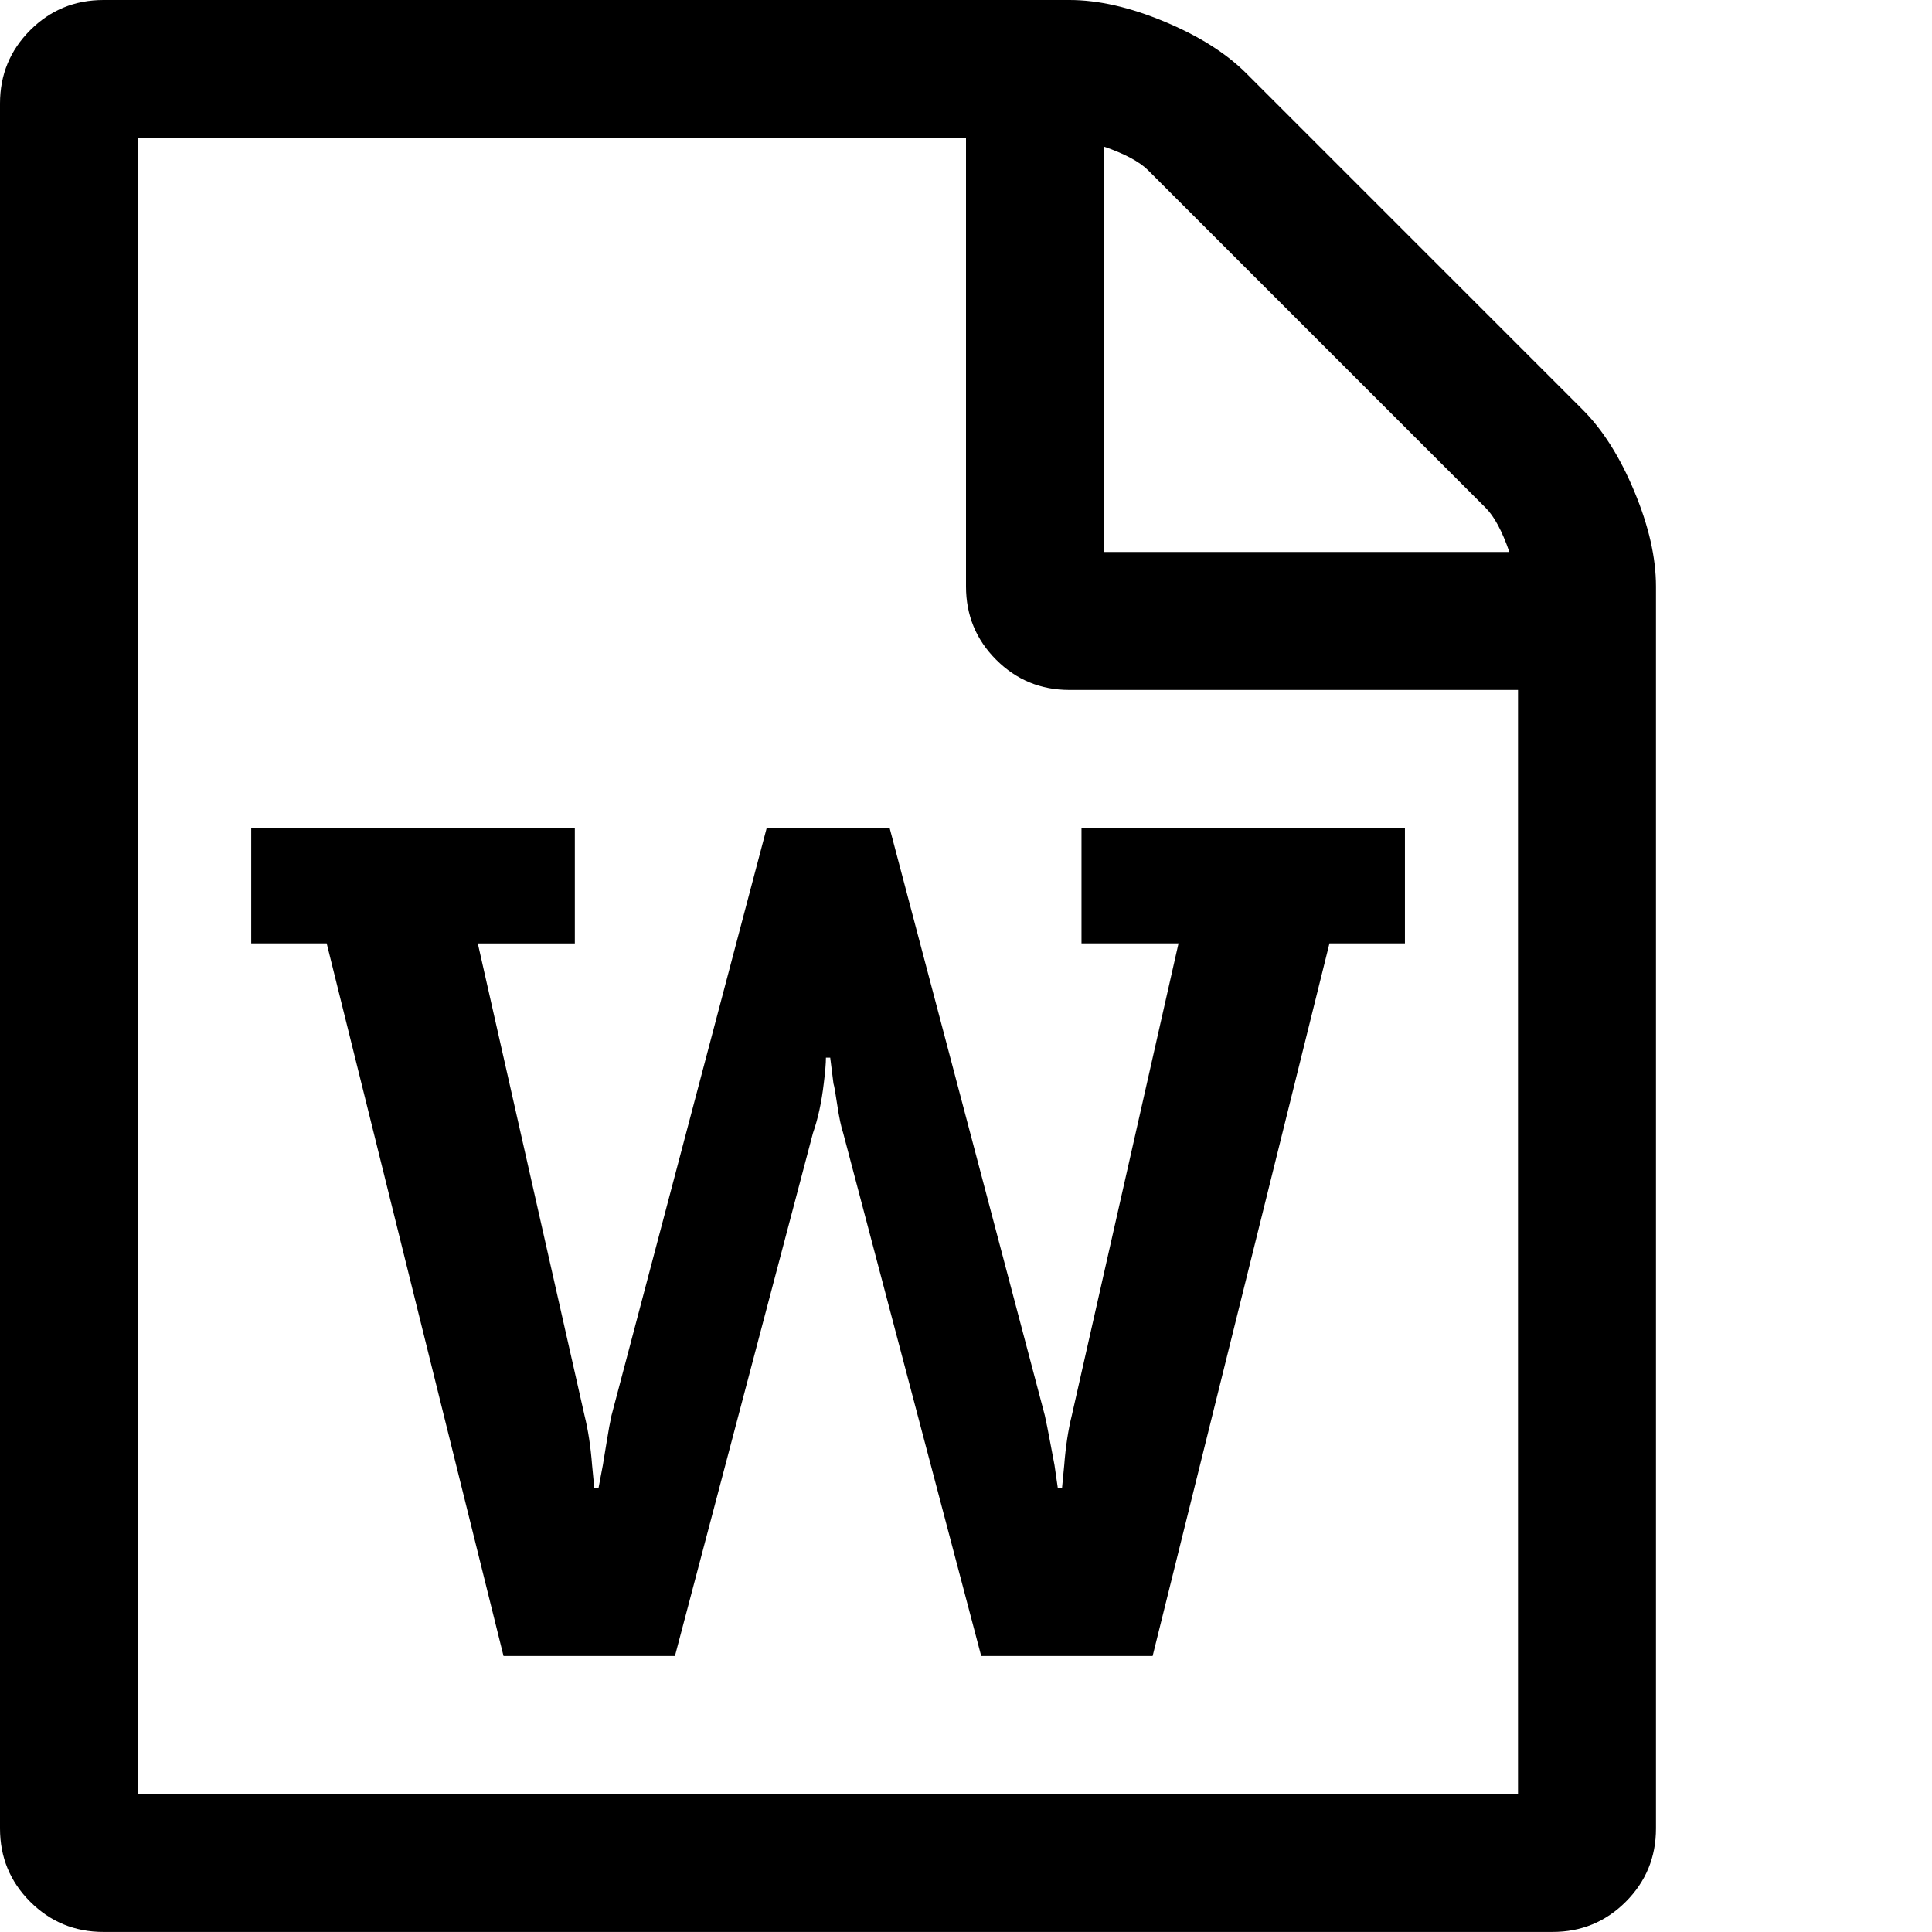
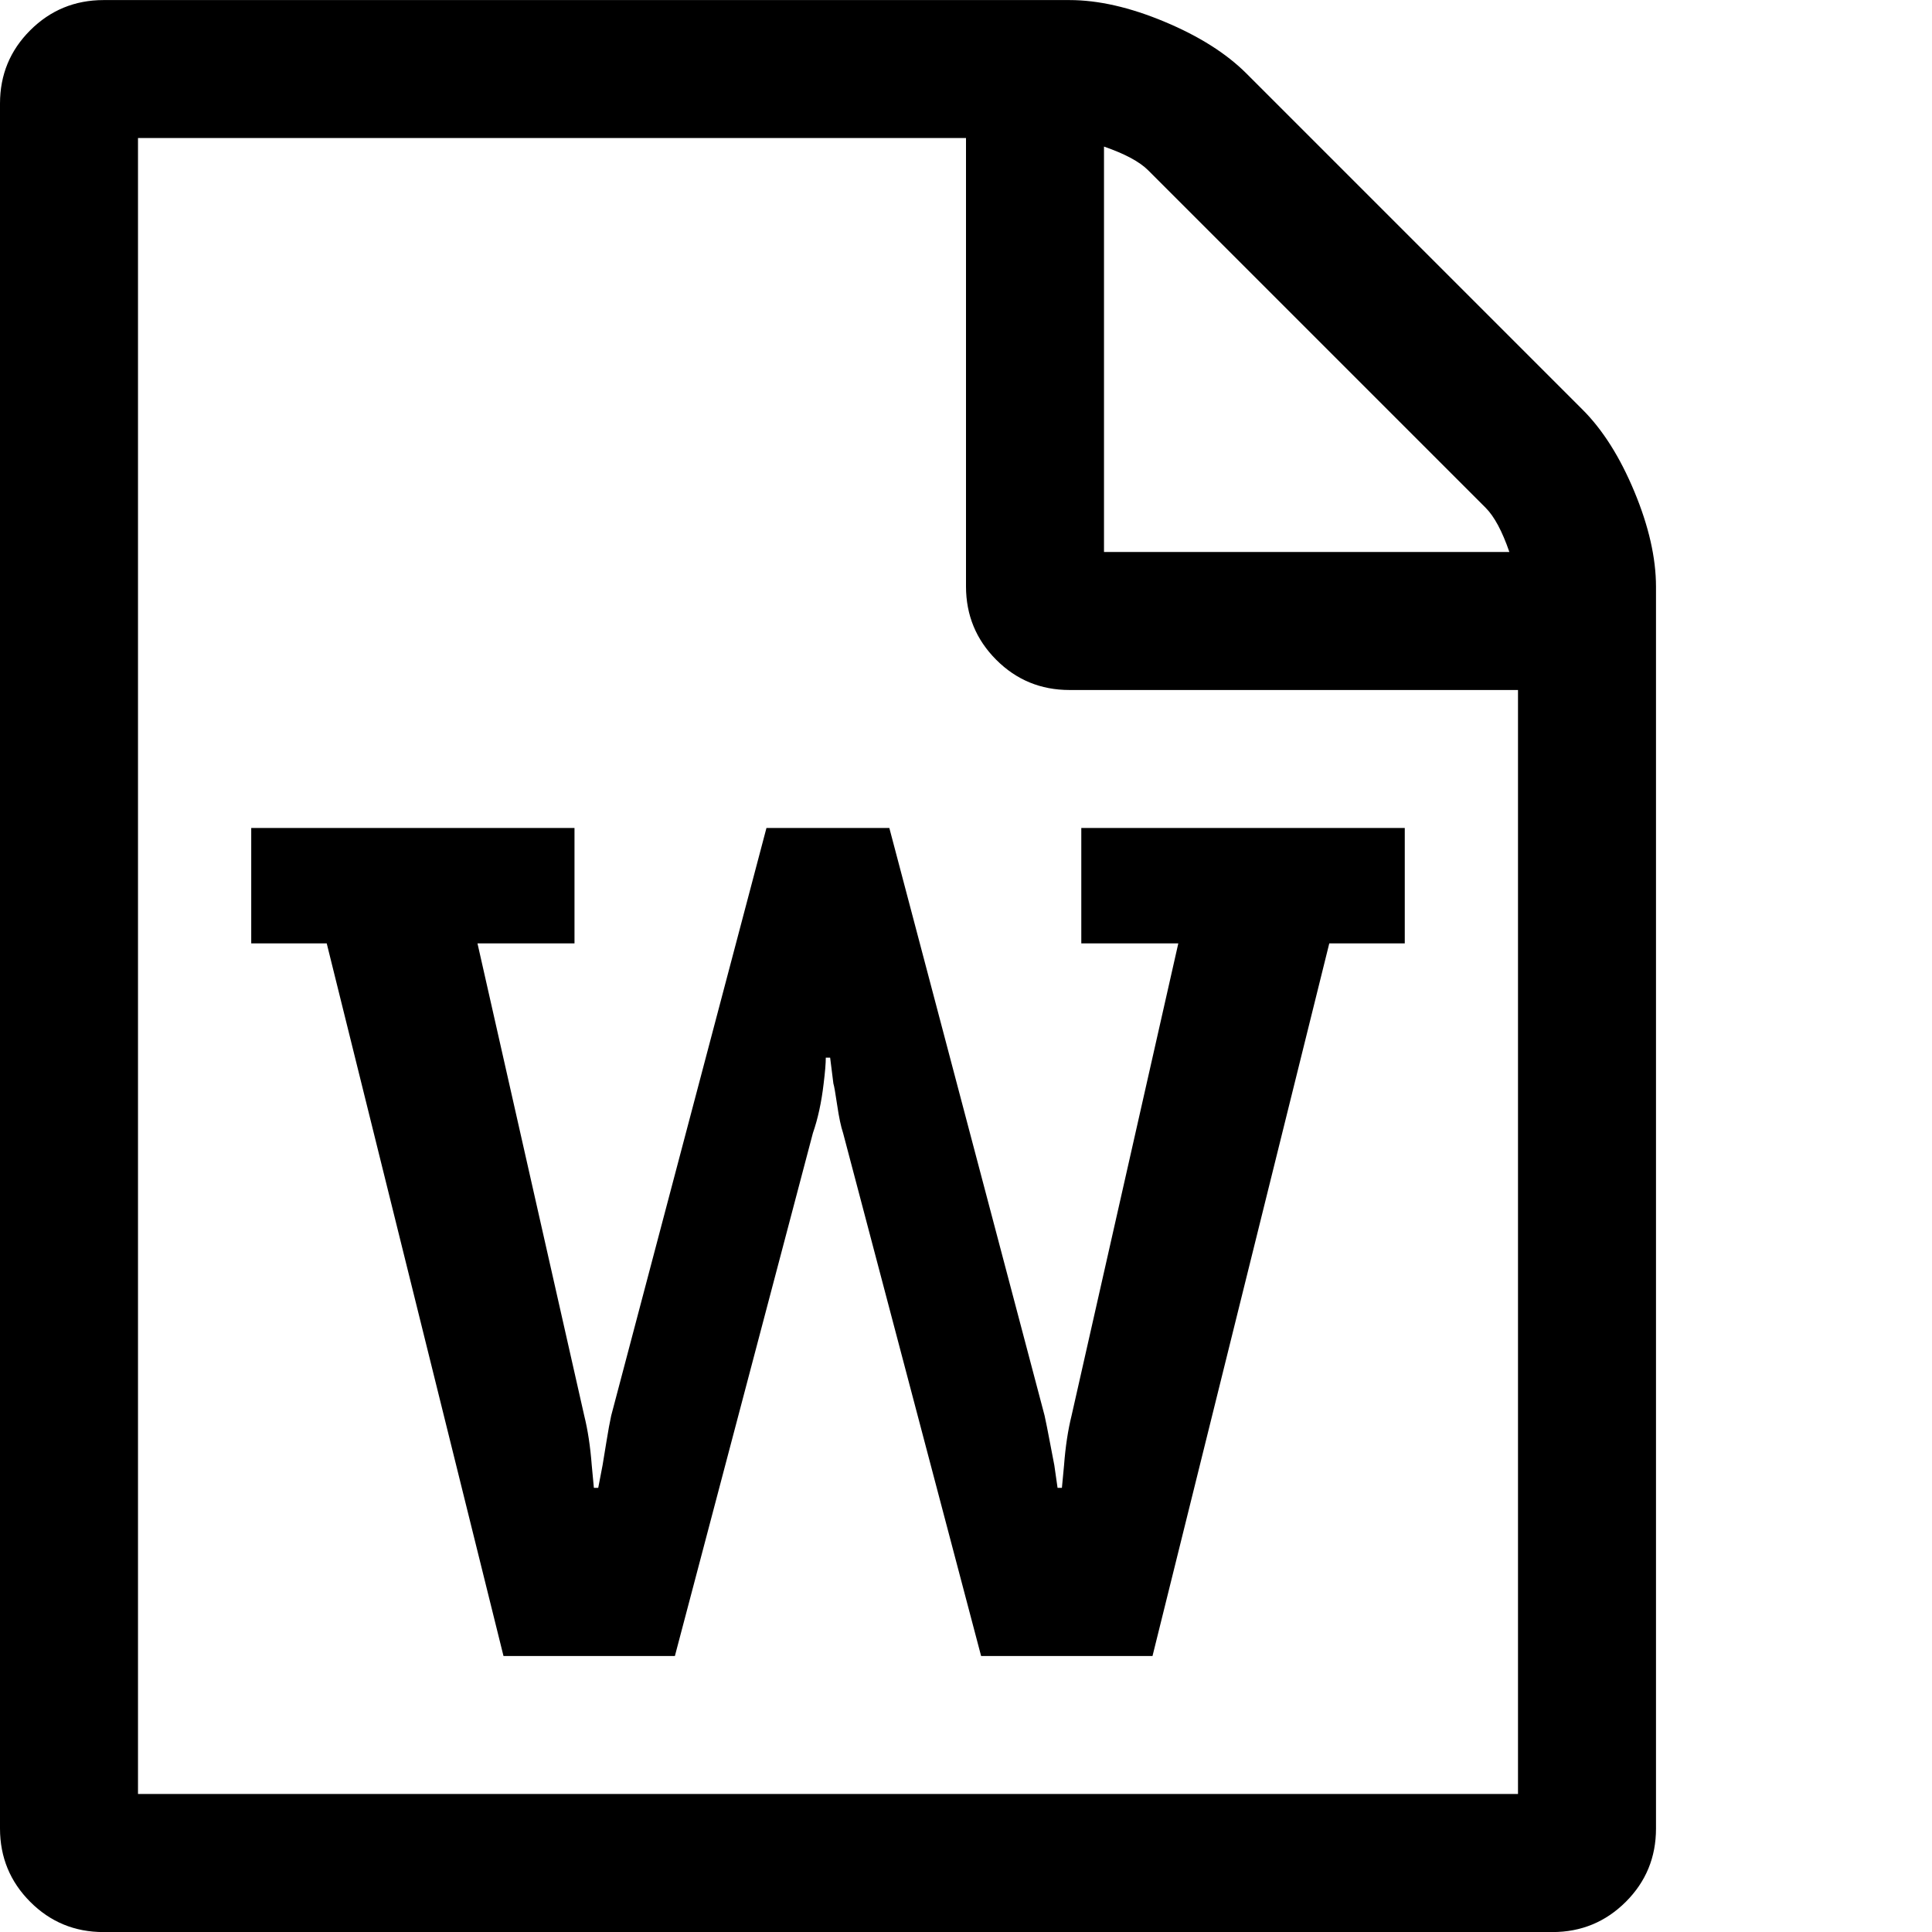
- <svg xmlns="http://www.w3.org/2000/svg" version="1.1" width="32" height="32" viewBox="0 0 32 32">
-   <path fill="#000000" d="M26.214 6.786q0.5 0.5 0.857 1.357t0.357 1.571v20.571q0 0.714-0.5 1.214t-1.214 0.5h-24q-0.714 0-1.214-0.5t-0.5-1.214v-28.571q0-0.714 0.5-1.214t1.214-0.5h16q0.714 0 1.571 0.357t1.357 0.857zM18.286 2.429v6.714h6.714q-0.179-0.518-0.393-0.732l-5.589-5.589q-0.214-0.214-0.732-0.393zM25.143 29.714v-18.286h-7.429q-0.714 0-1.214-0.5t-0.5-1.214v-7.429h-13.714v27.429h22.857zM4.161 13.714v1.911h1.25l2.929 11.804h2.839l2.286-8.661q0.125-0.357 0.179-0.821 0.036-0.286 0.036-0.429h0.071l0.054 0.429q0.018 0.054 0.063 0.357t0.098 0.464l2.286 8.661h2.839l2.929-11.804h1.25v-1.911h-5.357v1.911h1.607l-1.768 7.821q-0.089 0.357-0.125 0.821l-0.036 0.375h-0.071l-0.054-0.375q-0.018-0.089-0.071-0.375t-0.089-0.446l-2.571-9.732h-2.036l-2.571 9.732q-0.036 0.161-0.080 0.438t-0.063 0.384l-0.071 0.375h-0.071l-0.036-0.375q-0.036-0.464-0.125-0.821l-1.768-7.821h1.607v-1.911h-5.357z" />
+ <svg xmlns="http://www.w3.org/2000/svg" version="1.1" width="28" height="28" viewBox="0 0 28 28">
+   <path d="M22.937 5.938q0.438 0.438 0.75 1.188t0.313 1.375v18q0 0.625-0.438 1.062t-1.062 0.438h-21q-0.625 0-1.062-0.438t-0.438-1.062v-25q0-0.625 0.438-1.062t1.062-0.438h14q0.625 0 1.375 0.313t1.188 0.75zM16 2.125v5.875h5.875q-0.156-0.453-0.344-0.641l-4.891-4.891q-0.187-0.187-0.641-0.344zM22 26v-16h-6.5q-0.625 0-1.062-0.438t-0.438-1.062v-6.5h-12v24h20zM3.641 12v1.672h1.094l2.562 10.328h2.484l2-7.578q0.109-0.313 0.156-0.719 0.031-0.25 0.031-0.375h0.063l0.047 0.375q0.016 0.047 0.055 0.313t0.086 0.406l2 7.578h2.484l2.562-10.328h1.094v-1.672h-4.688v1.672h1.406l-1.547 6.844q-0.078 0.313-0.109 0.719l-0.031 0.328h-0.063l-0.047-0.328q-0.016-0.078-0.063-0.328t-0.078-0.391l-2.25-8.516h-1.781l-2.25 8.516q-0.031 0.141-0.070 0.383t-0.055 0.336l-0.063 0.328h-0.063l-0.031-0.328q-0.031-0.406-0.109-0.719l-1.547-6.844h1.406v-1.672h-4.688z" />
</svg>
